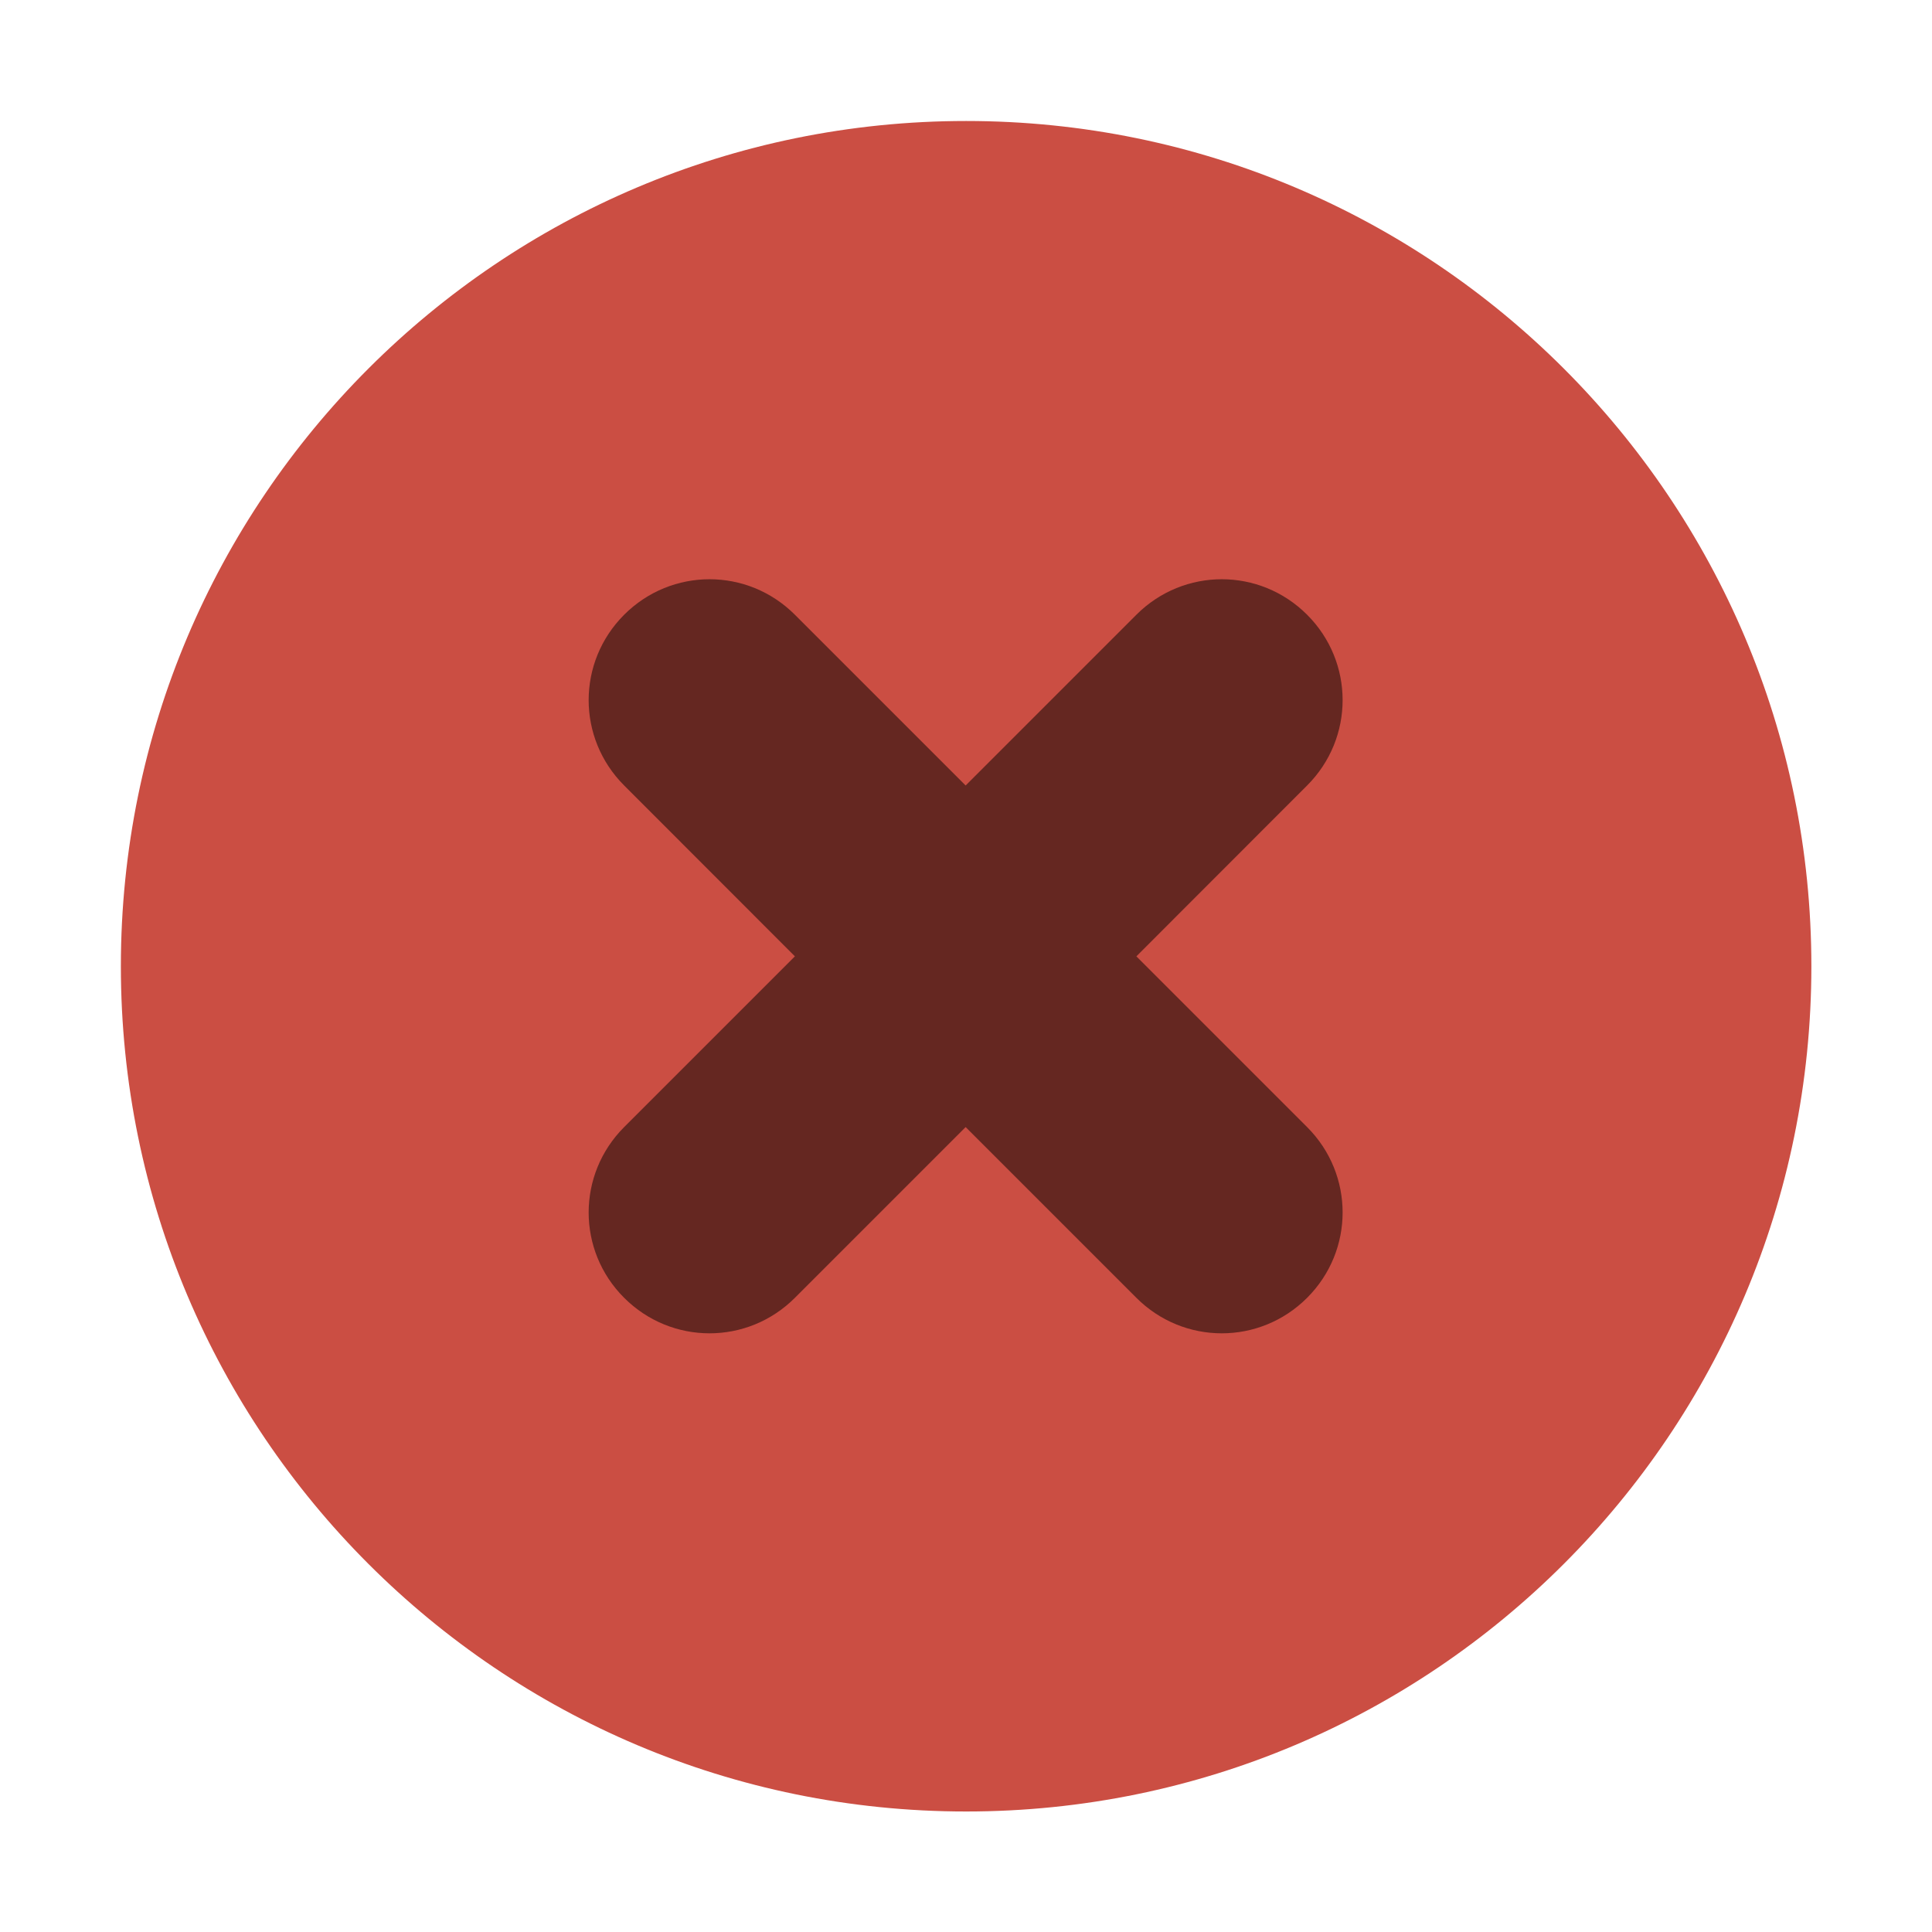
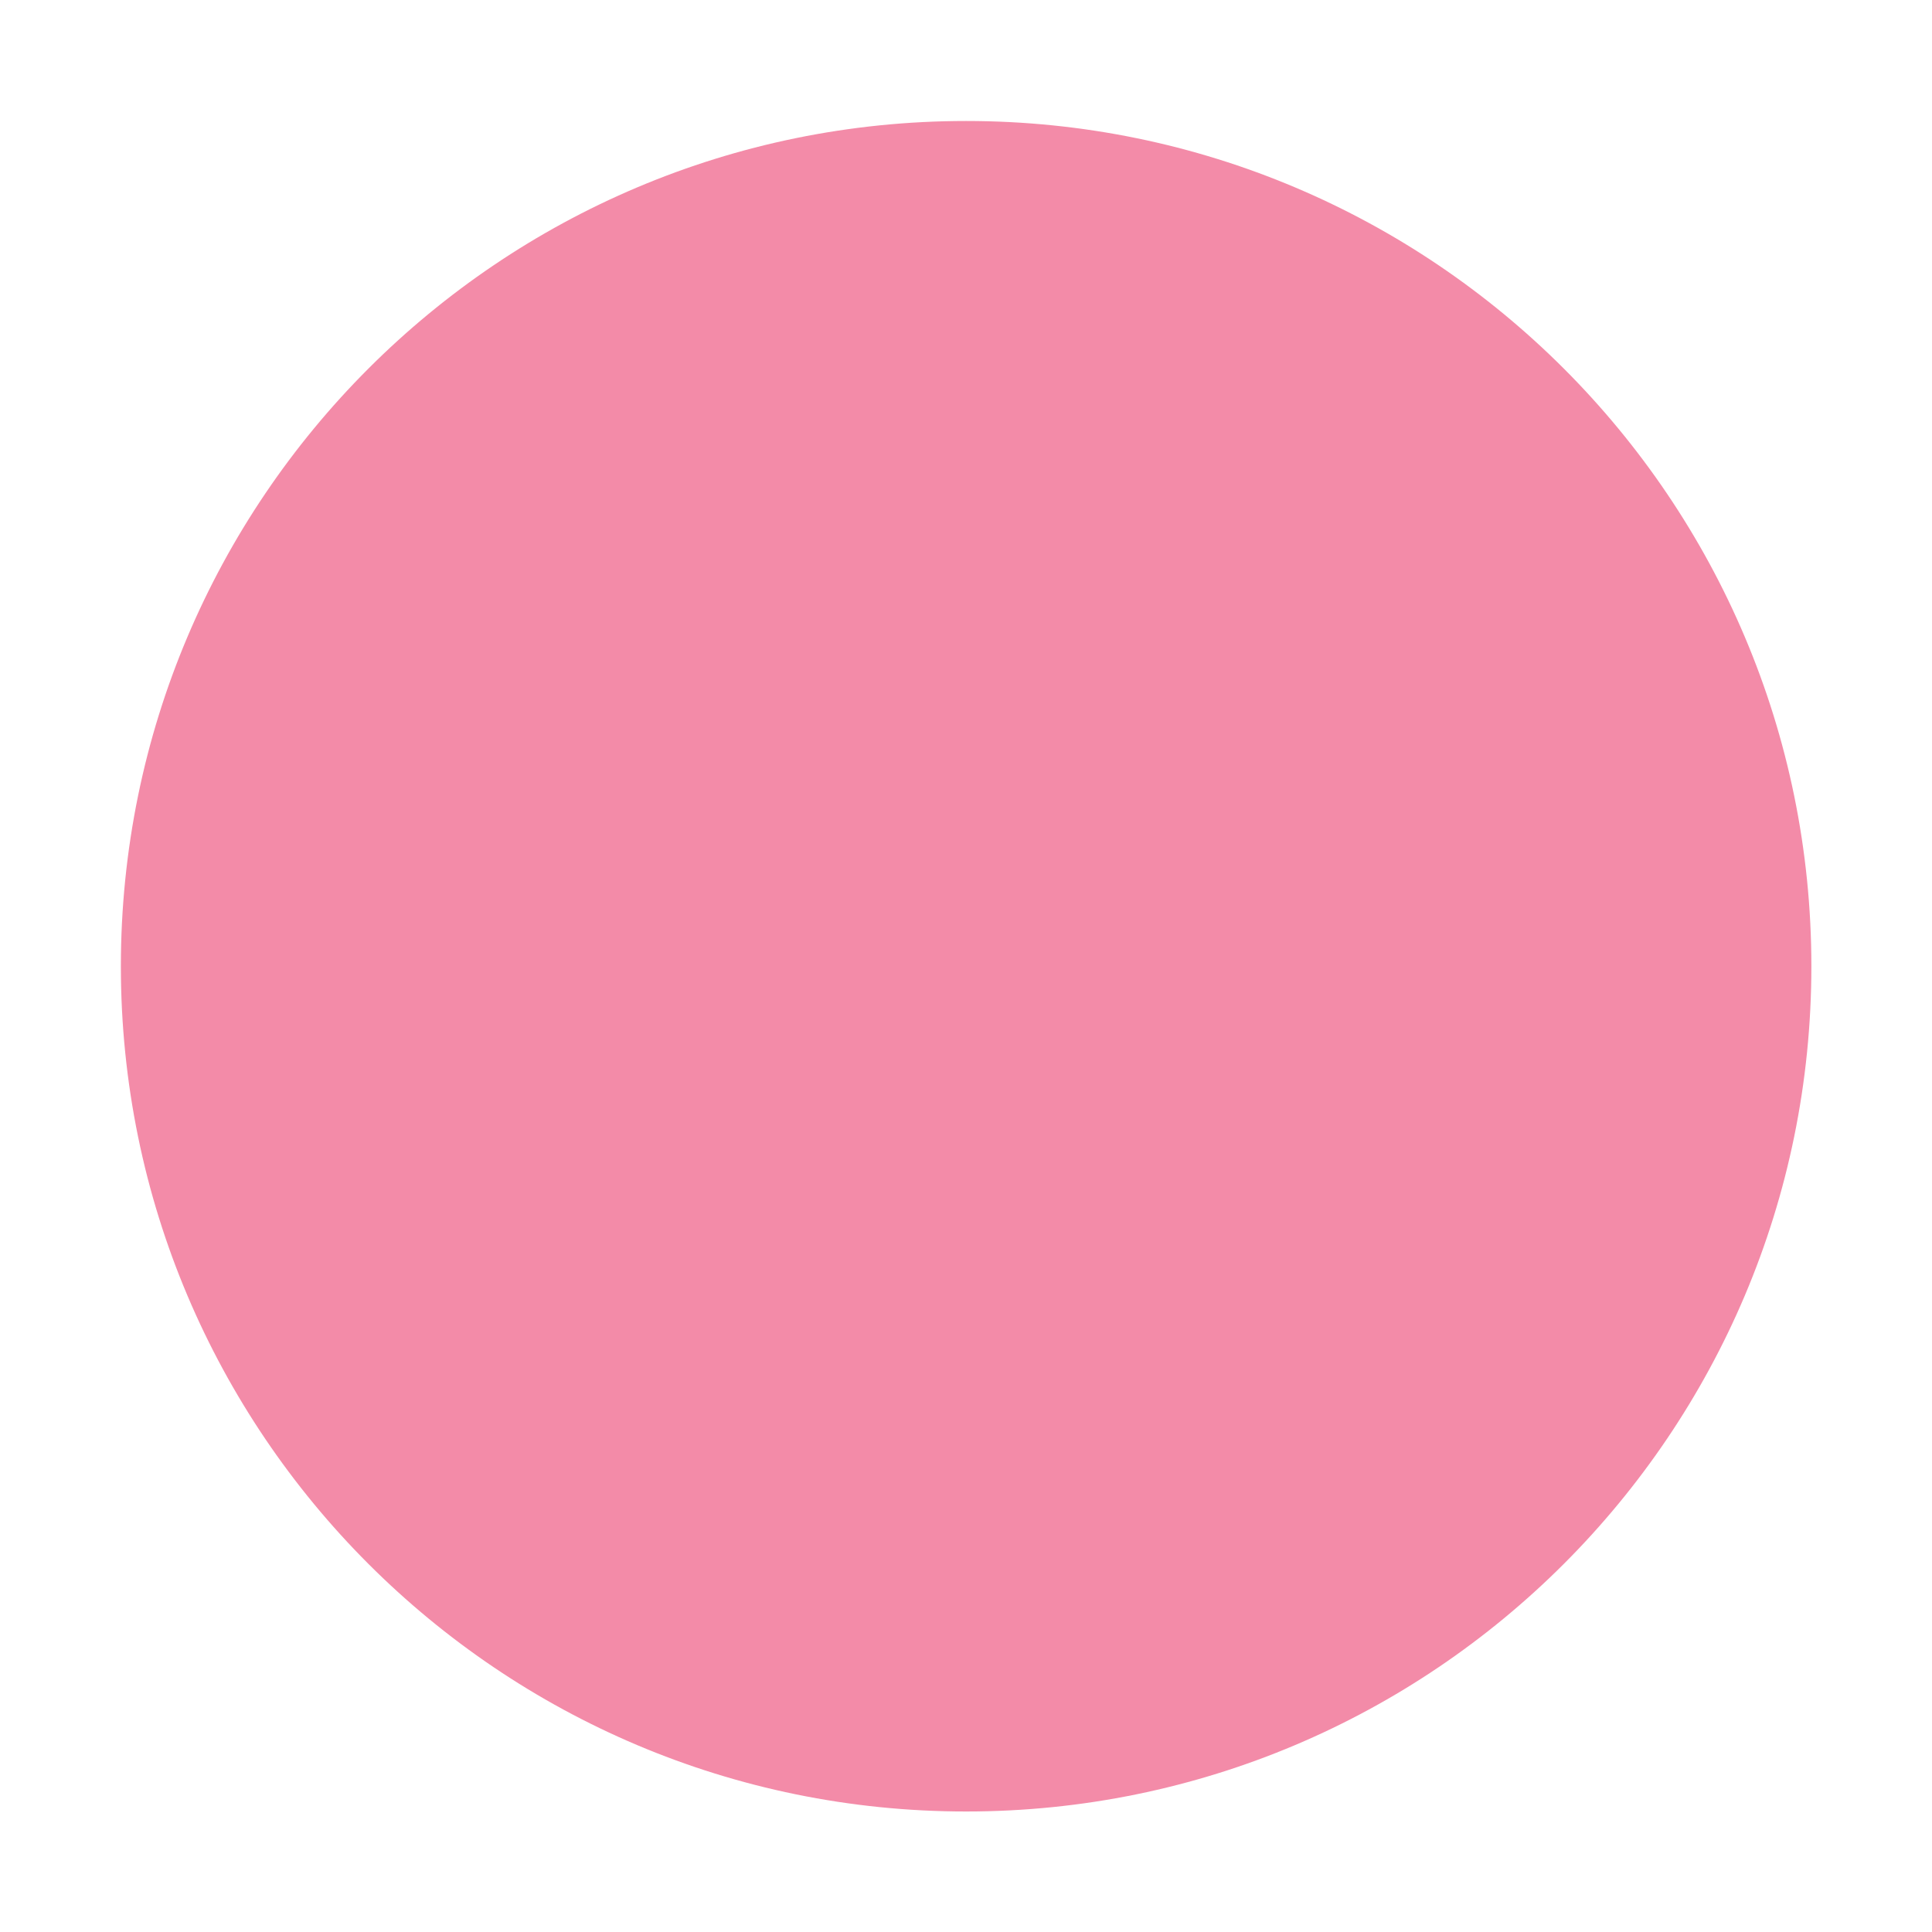
<svg xmlns="http://www.w3.org/2000/svg" width="16" height="16" version="1.1" id="svg925">
  <defs id="defs929" />
-   <path d="m 8.001,15.002 c 3.866,0 7,-3.134 7,-7 0,-3.866 -3.134,-7 -7,-7 -3.866,0 -7,3.134 -7,7 0,3.866 3.134,7 7,7" fill="#cb4e43" stroke-width="1" id="path911" style="fill-rule:evenodd" />
-   <path d="m 8.001,14.488 c 3.59,0 6.5,-2.91 6.5,-6.5 0,-3.59 -2.91,-6.5 -6.5,-6.5 -3.59,0 -6.5,2.91 -6.5,6.5 0,3.59 2.91,6.5 6.5,6.5" fill="#fe6254" stroke-width="0.983" id="path913" style="fill:#cb4e43;fill-opacity:1;fill-rule:evenodd" />
-   <path d="m 5.169,5.091 c -0.392,0.392 -0.392,1.022 0,1.414 L 6.583,7.92 5.169,9.334 c -0.392,0.392 -0.392,1.023 0,1.414 0.392,0.392 1.022,0.392 1.414,0 L 7.997,9.334 9.411,10.748 c 0.392,0.392 1.022,0.392 1.414,0 0.392,-0.392 0.392,-1.022 0,-1.414 L 9.411,7.92 10.825,6.505 c 0.392,-0.392 0.392,-1.022 0,-1.414 -0.392,-0.392 -1.022,-0.392 -1.414,0 L 7.997,6.505 6.583,5.091 c -0.392,-0.392 -1.022,-0.392 -1.414,0 z" enable-background="new" opacity="0.5" id="path921" style="stroke-width:3.78" />
+   <path d="m 8.001,15.002 c 3.866,0 7,-3.134 7,-7 0,-3.866 -3.134,-7 -7,-7 -3.866,0 -7,3.134 -7,7 0,3.866 3.134,7 7,7" fill="#f38ba8" stroke-width="1" id="path911" style="fill-rule:evenodd" />
</svg>
